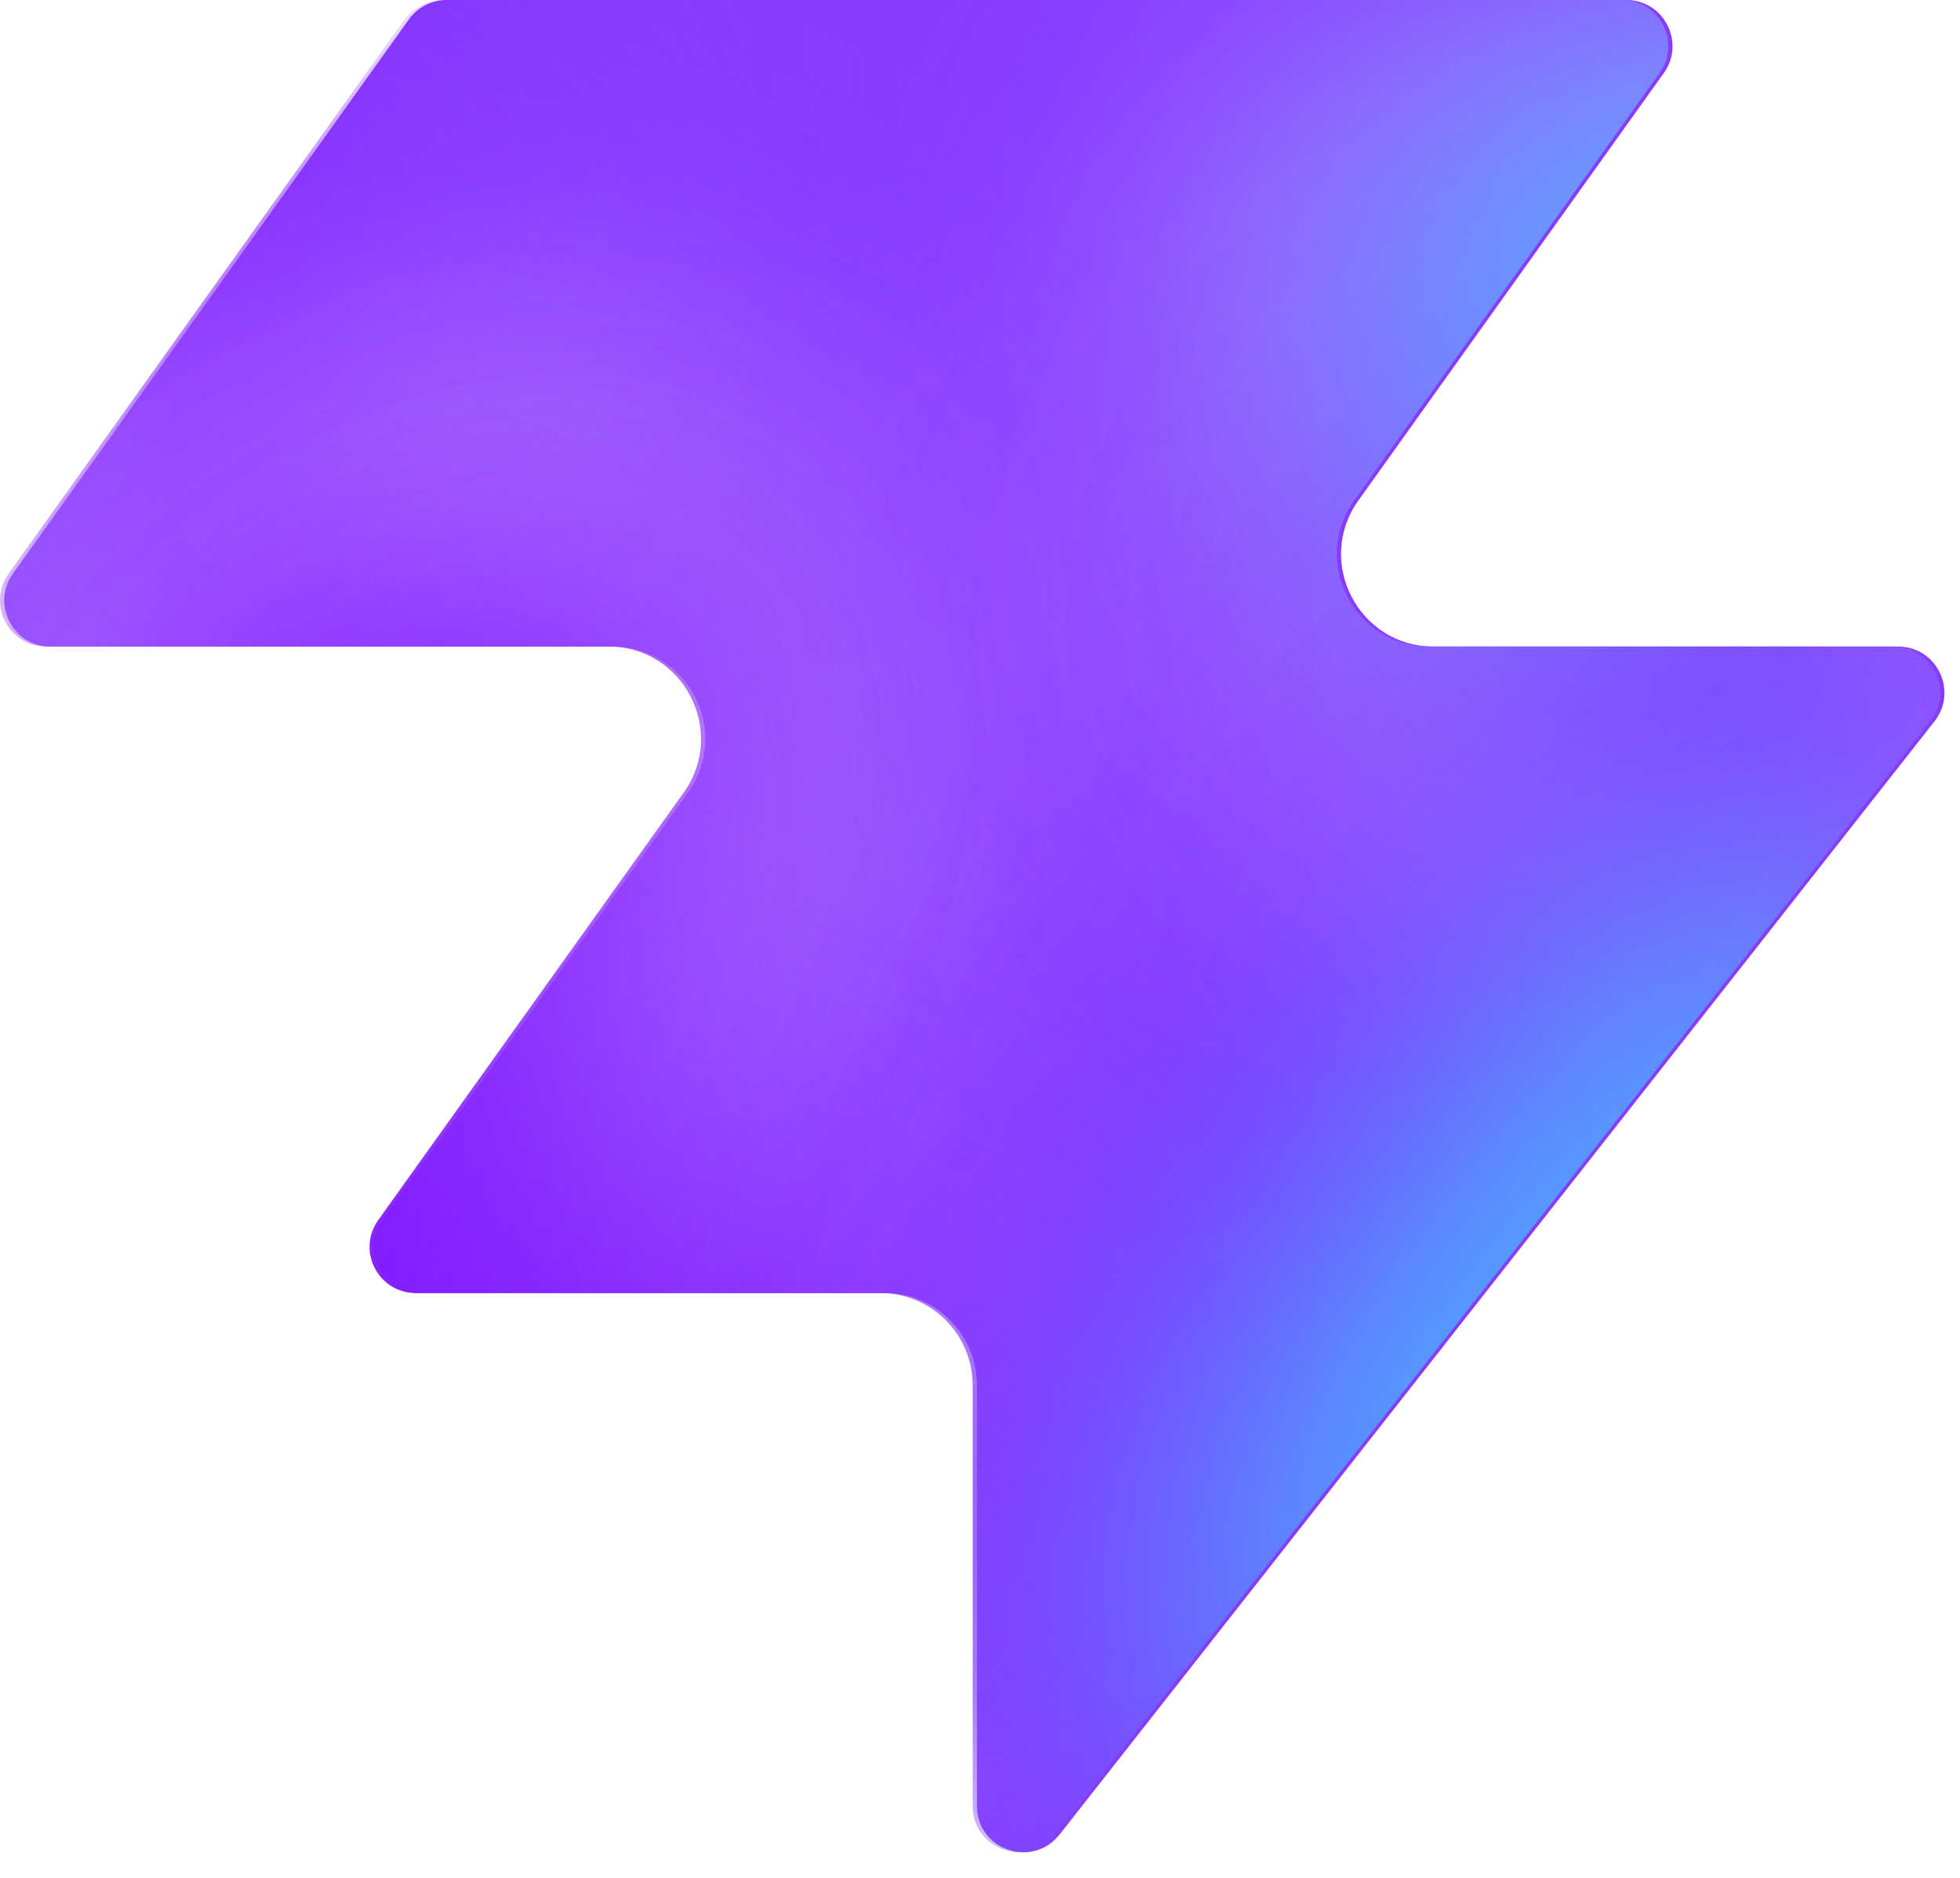
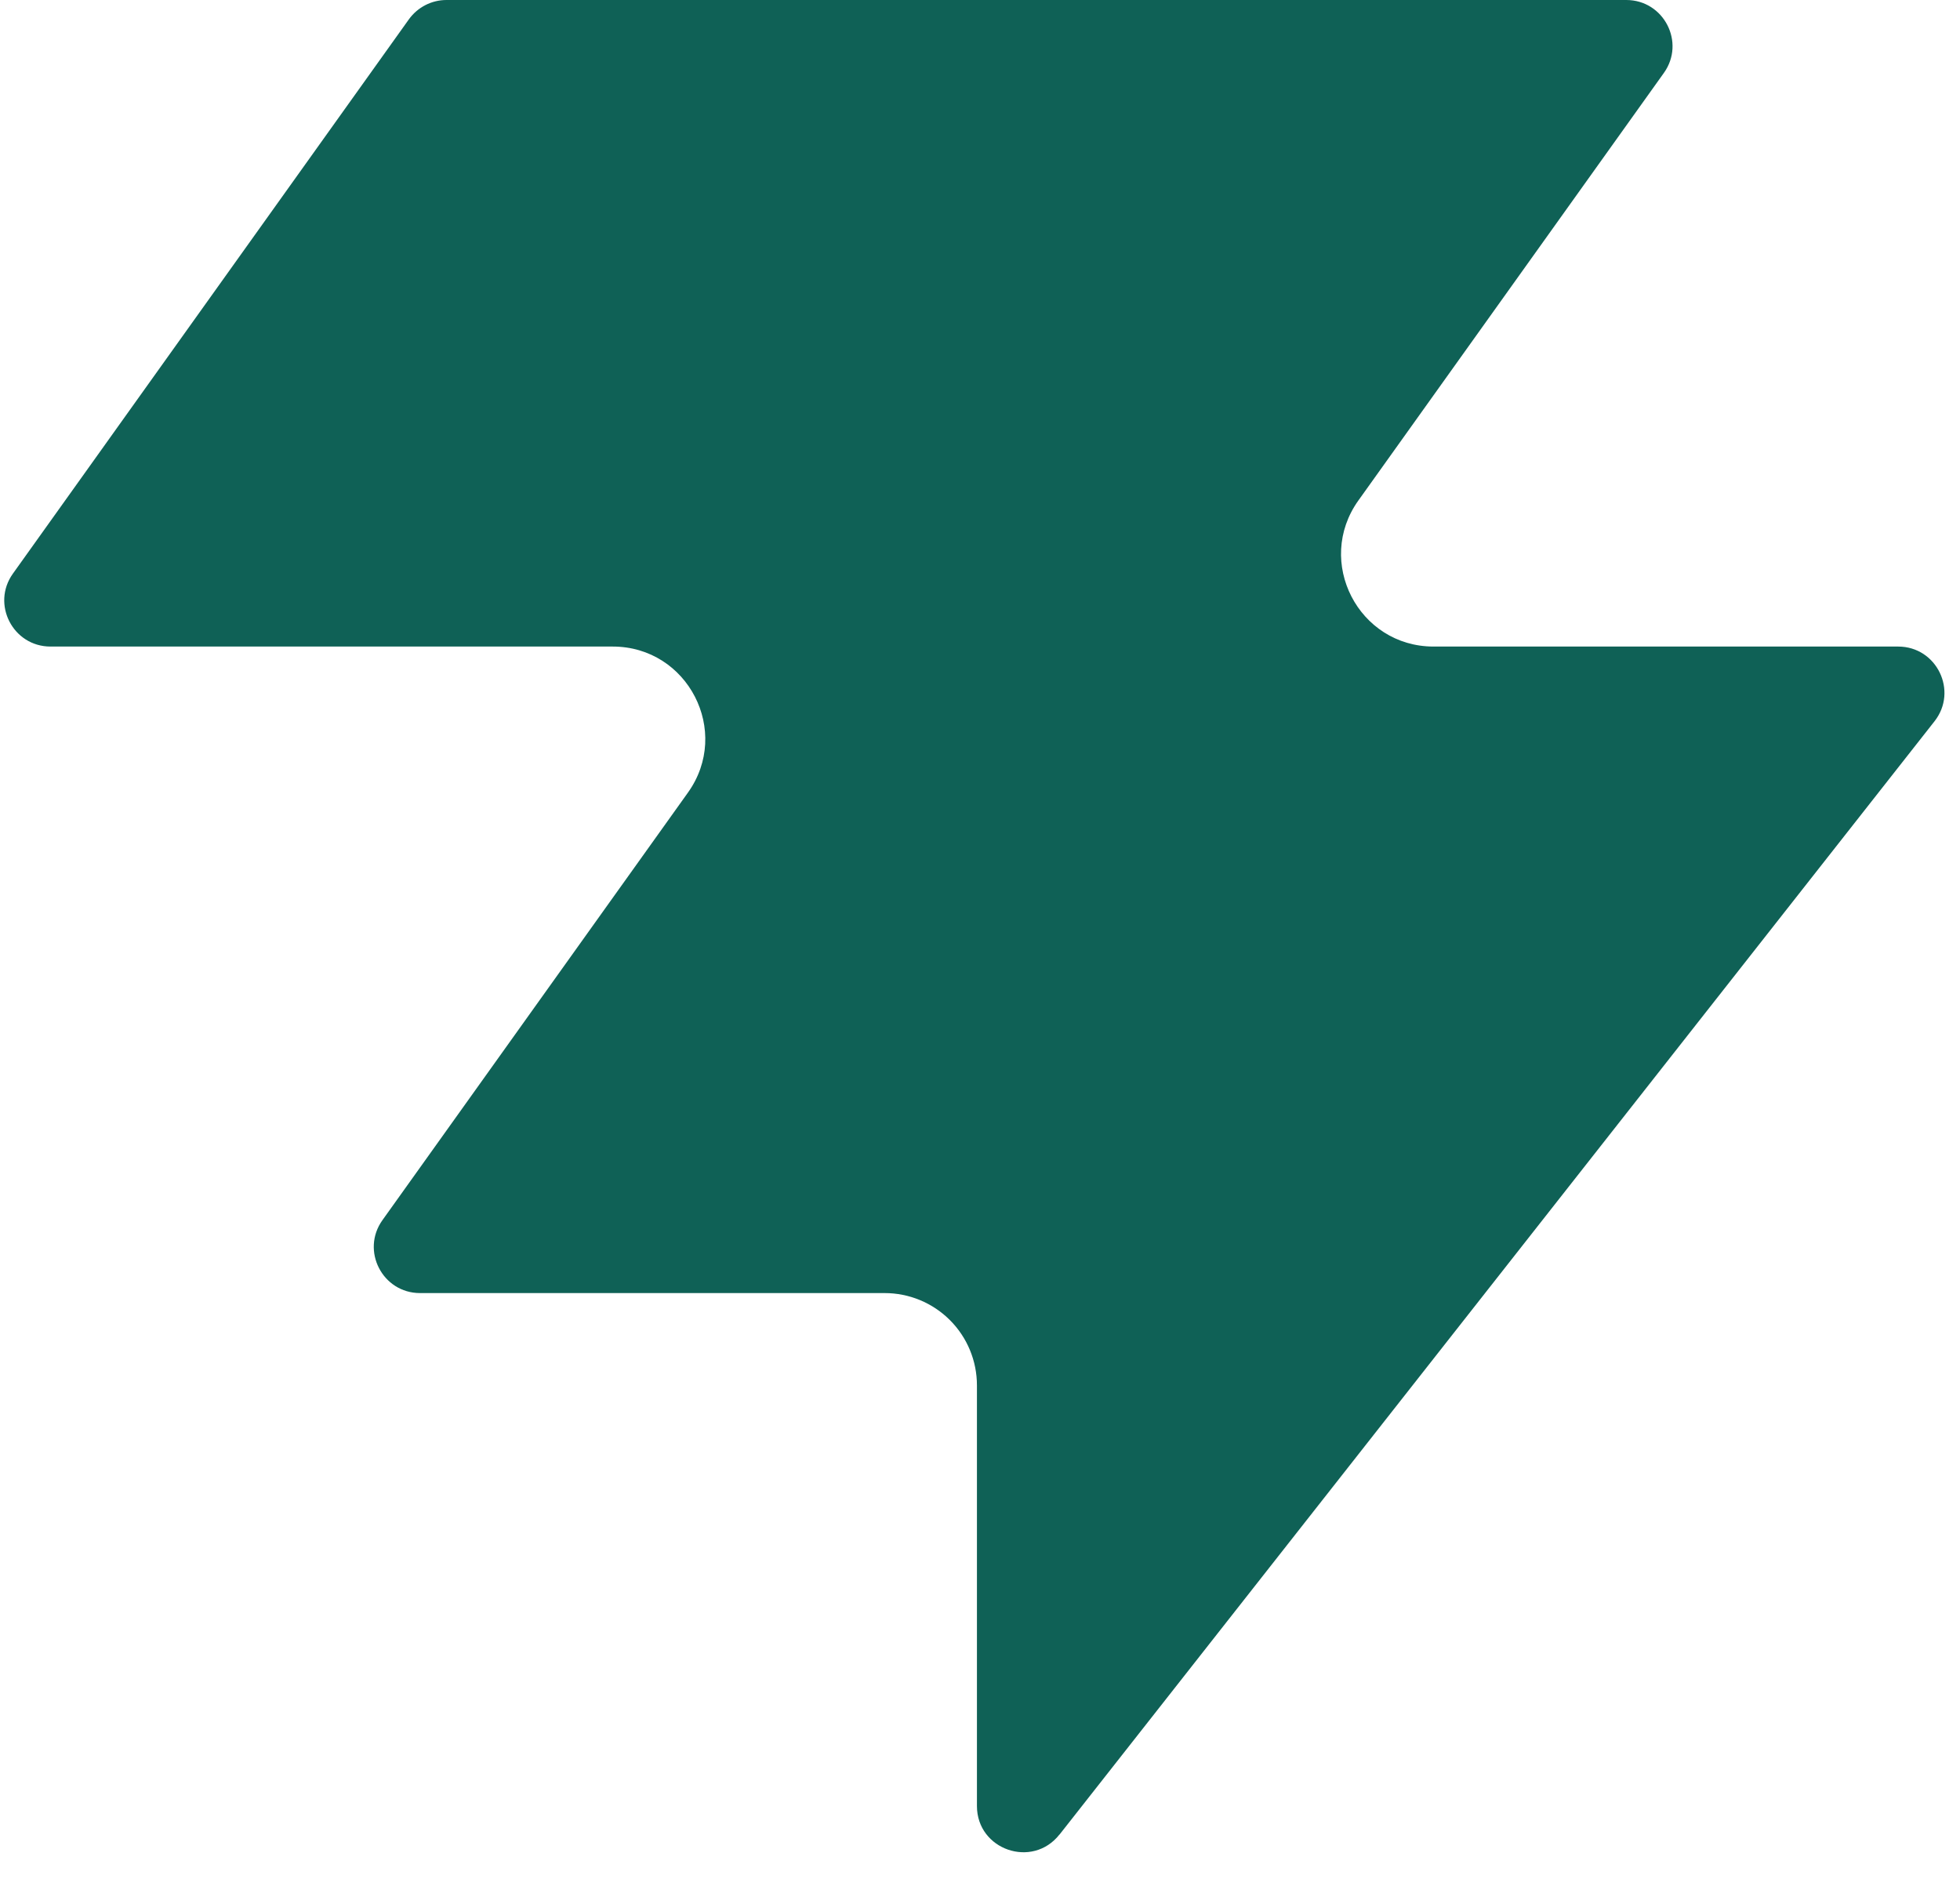
- <svg xmlns="http://www.w3.org/2000/svg" width="48" height="46" fill="none" viewBox="0 0 48 46">
-   <path fill="#863bff" d="M25.946 44.938c-.664.845-2.021.375-2.021-.698V33.937a2.26 2.26 0 0 0-2.262-2.262H10.287c-.92 0-1.456-1.04-.92-1.788l7.48-10.471c1.07-1.497 0-3.578-1.842-3.578H1.237c-.92 0-1.456-1.04-.92-1.788L10.013.474c.214-.297.556-.474.92-.474h28.894c.92 0 1.456 1.04.92 1.788l-7.48 10.471c-1.07 1.498 0 3.579 1.842 3.579h11.377c.943 0 1.473 1.088.89 1.83L25.947 44.94z" style="fill:#863bff;fill:color(display-p3 .525 .23 1);fill-opacity:1" />
-   <mask id="a" width="48" height="46" x="0" y="0" maskUnits="userSpaceOnUse" style="mask-type:alpha">
-     <path fill="#000" d="M25.842 44.938c-.664.844-2.021.375-2.021-.698V33.937a2.26 2.26 0 0 0-2.262-2.262H10.183c-.92 0-1.456-1.04-.92-1.788l7.48-10.471c1.07-1.498 0-3.579-1.842-3.579H1.133c-.92 0-1.456-1.04-.92-1.787L9.91.473c.214-.297.556-.474.92-.474h28.894c.92 0 1.456 1.04.92 1.788l-7.48 10.471c-1.07 1.498 0 3.578 1.842 3.578h11.377c.943 0 1.473 1.088.89 1.832L25.843 44.94z" style="fill:#000;fill-opacity:1" />
-   </mask>
-   <g mask="url(#a)">
-     <g filter="url(#b)">
-       <ellipse cx="5.508" cy="14.704" fill="#ede6ff" rx="5.508" ry="14.704" style="fill:#ede6ff;fill:color(display-p3 .927 .903 1);fill-opacity:1" transform="matrix(.00324 1 1 -.00324 -4.47 31.516)" />
-     </g>
-     <g filter="url(#c)">
-       <ellipse cx="10.399" cy="29.851" fill="#ede6ff" rx="10.399" ry="29.851" style="fill:#ede6ff;fill:color(display-p3 .927 .903 1);fill-opacity:1" transform="matrix(.00324 1 1 -.00324 -39.328 7.883)" />
-     </g>
-     <g filter="url(#d)">
-       <ellipse cx="5.508" cy="30.487" fill="#7e14ff" rx="5.508" ry="30.487" style="fill:#7e14ff;fill:color(display-p3 .492 .077 1);fill-opacity:1" transform="rotate(89.814 -25.913 -14.639)scale(1 -1)" />
-     </g>
-     <g filter="url(#e)">
-       <ellipse cx="5.508" cy="30.599" fill="#7e14ff" rx="5.508" ry="30.599" style="fill:#7e14ff;fill:color(display-p3 .492 .077 1);fill-opacity:1" transform="rotate(89.814 -32.644 -3.334)scale(1 -1)" />
-     </g>
-     <g filter="url(#f)">
-       <ellipse cx="5.508" cy="30.599" fill="#7e14ff" rx="5.508" ry="30.599" style="fill:#7e14ff;fill:color(display-p3 .492 .077 1);fill-opacity:1" transform="matrix(.00324 1 1 -.00324 -34.34 30.47)" />
-     </g>
-     <g filter="url(#g)">
-       <ellipse cx="14.072" cy="22.078" fill="#ede6ff" rx="14.072" ry="22.078" style="fill:#ede6ff;fill:color(display-p3 .927 .903 1);fill-opacity:1" transform="rotate(93.35 24.506 48.493)scale(-1 1)" />
-     </g>
-     <g filter="url(#h)">
-       <ellipse cx="3.47" cy="21.501" fill="#7e14ff" rx="3.47" ry="21.501" style="fill:#7e14ff;fill:color(display-p3 .492 .077 1);fill-opacity:1" transform="rotate(89.009 28.708 47.59)scale(-1 1)" />
-     </g>
-     <g filter="url(#i)">
-       <ellipse cx="3.47" cy="21.501" fill="#7e14ff" rx="3.47" ry="21.501" style="fill:#7e14ff;fill:color(display-p3 .492 .077 1);fill-opacity:1" transform="rotate(89.009 28.708 47.59)scale(-1 1)" />
-     </g>
-     <g filter="url(#j)">
-       <ellipse cx=".387" cy="8.972" fill="#7e14ff" rx="4.407" ry="29.108" style="fill:#7e14ff;fill:color(display-p3 .492 .077 1);fill-opacity:1" transform="rotate(39.51 .387 8.972)" />
-     </g>
-     <g filter="url(#k)">
-       <ellipse cx="47.523" cy="-6.092" fill="#7e14ff" rx="4.407" ry="29.108" style="fill:#7e14ff;fill:color(display-p3 .492 .077 1);fill-opacity:1" transform="rotate(37.892 47.523 -6.092)" />
-     </g>
-     <g filter="url(#l)">
-       <ellipse cx="41.412" cy="6.333" fill="#47bfff" rx="5.971" ry="9.665" style="fill:#47bfff;fill:color(display-p3 .28 .748 1);fill-opacity:1" transform="rotate(37.892 41.412 6.333)" />
-     </g>
-     <g filter="url(#m)">
-       <ellipse cx="-1.879" cy="38.332" fill="#7e14ff" rx="4.407" ry="29.108" style="fill:#7e14ff;fill:color(display-p3 .492 .077 1);fill-opacity:1" transform="rotate(37.892 -1.88 38.332)" />
-     </g>
-     <g filter="url(#n)">
-       <ellipse cx="-1.879" cy="38.332" fill="#7e14ff" rx="4.407" ry="29.108" style="fill:#7e14ff;fill:color(display-p3 .492 .077 1);fill-opacity:1" transform="rotate(37.892 -1.88 38.332)" />
-     </g>
-     <g filter="url(#o)">
-       <ellipse cx="35.651" cy="29.907" fill="#7e14ff" rx="4.407" ry="29.108" style="fill:#7e14ff;fill:color(display-p3 .492 .077 1);fill-opacity:1" transform="rotate(37.892 35.651 29.907)" />
-     </g>
-     <g filter="url(#p)">
-       <ellipse cx="38.418" cy="32.4" fill="#47bfff" rx="5.971" ry="15.297" style="fill:#47bfff;fill:color(display-p3 .28 .748 1);fill-opacity:1" transform="rotate(37.892 38.418 32.4)" />
-     </g>
-   </g>
-   <defs>
-     <filter id="b" width="60.045" height="41.654" x="-19.77" y="16.149" color-interpolation-filters="sRGB" filterUnits="userSpaceOnUse">
-       <feFlood flood-opacity="0" result="BackgroundImageFix" />
-       <feBlend in="SourceGraphic" in2="BackgroundImageFix" result="shape" />
-       <feGaussianBlur result="effect1_foregroundBlur_2002_17158" stdDeviation="7.659" />
-     </filter>
-     <filter id="c" width="90.34" height="51.437" x="-54.613" y="-7.533" color-interpolation-filters="sRGB" filterUnits="userSpaceOnUse">
-       <feFlood flood-opacity="0" result="BackgroundImageFix" />
-       <feBlend in="SourceGraphic" in2="BackgroundImageFix" result="shape" />
-       <feGaussianBlur result="effect1_foregroundBlur_2002_17158" stdDeviation="7.659" />
-     </filter>
-     <filter id="d" width="79.355" height="29.4" x="-49.64" y="2.03" color-interpolation-filters="sRGB" filterUnits="userSpaceOnUse">
-       <feFlood flood-opacity="0" result="BackgroundImageFix" />
-       <feBlend in="SourceGraphic" in2="BackgroundImageFix" result="shape" />
-       <feGaussianBlur result="effect1_foregroundBlur_2002_17158" stdDeviation="4.596" />
-     </filter>
-     <filter id="e" width="79.579" height="29.4" x="-45.045" y="20.029" color-interpolation-filters="sRGB" filterUnits="userSpaceOnUse">
-       <feFlood flood-opacity="0" result="BackgroundImageFix" />
-       <feBlend in="SourceGraphic" in2="BackgroundImageFix" result="shape" />
-       <feGaussianBlur result="effect1_foregroundBlur_2002_17158" stdDeviation="4.596" />
-     </filter>
-     <filter id="f" width="79.579" height="29.4" x="-43.513" y="21.178" color-interpolation-filters="sRGB" filterUnits="userSpaceOnUse">
-       <feFlood flood-opacity="0" result="BackgroundImageFix" />
-       <feBlend in="SourceGraphic" in2="BackgroundImageFix" result="shape" />
-       <feGaussianBlur result="effect1_foregroundBlur_2002_17158" stdDeviation="4.596" />
-     </filter>
-     <filter id="g" width="74.749" height="58.852" x="15.756" y="-17.901" color-interpolation-filters="sRGB" filterUnits="userSpaceOnUse">
-       <feFlood flood-opacity="0" result="BackgroundImageFix" />
-       <feBlend in="SourceGraphic" in2="BackgroundImageFix" result="shape" />
-       <feGaussianBlur result="effect1_foregroundBlur_2002_17158" stdDeviation="7.659" />
-     </filter>
-     <filter id="h" width="61.377" height="25.362" x="23.548" y="2.284" color-interpolation-filters="sRGB" filterUnits="userSpaceOnUse">
-       <feFlood flood-opacity="0" result="BackgroundImageFix" />
-       <feBlend in="SourceGraphic" in2="BackgroundImageFix" result="shape" />
-       <feGaussianBlur result="effect1_foregroundBlur_2002_17158" stdDeviation="4.596" />
-     </filter>
-     <filter id="i" width="61.377" height="25.362" x="23.548" y="2.284" color-interpolation-filters="sRGB" filterUnits="userSpaceOnUse">
-       <feFlood flood-opacity="0" result="BackgroundImageFix" />
-       <feBlend in="SourceGraphic" in2="BackgroundImageFix" result="shape" />
-       <feGaussianBlur result="effect1_foregroundBlur_2002_17158" stdDeviation="4.596" />
-     </filter>
-     <filter id="j" width="56.045" height="63.649" x="-27.636" y="-22.853" color-interpolation-filters="sRGB" filterUnits="userSpaceOnUse">
-       <feFlood flood-opacity="0" result="BackgroundImageFix" />
-       <feBlend in="SourceGraphic" in2="BackgroundImageFix" result="shape" />
-       <feGaussianBlur result="effect1_foregroundBlur_2002_17158" stdDeviation="4.596" />
-     </filter>
-     <filter id="k" width="54.814" height="64.646" x="20.116" y="-38.415" color-interpolation-filters="sRGB" filterUnits="userSpaceOnUse">
-       <feFlood flood-opacity="0" result="BackgroundImageFix" />
-       <feBlend in="SourceGraphic" in2="BackgroundImageFix" result="shape" />
-       <feGaussianBlur result="effect1_foregroundBlur_2002_17158" stdDeviation="4.596" />
-     </filter>
-     <filter id="l" width="33.541" height="35.313" x="24.641" y="-11.323" color-interpolation-filters="sRGB" filterUnits="userSpaceOnUse">
-       <feFlood flood-opacity="0" result="BackgroundImageFix" />
-       <feBlend in="SourceGraphic" in2="BackgroundImageFix" result="shape" />
-       <feGaussianBlur result="effect1_foregroundBlur_2002_17158" stdDeviation="4.596" />
-     </filter>
-     <filter id="m" width="54.814" height="64.646" x="-29.286" y="6.009" color-interpolation-filters="sRGB" filterUnits="userSpaceOnUse">
-       <feFlood flood-opacity="0" result="BackgroundImageFix" />
-       <feBlend in="SourceGraphic" in2="BackgroundImageFix" result="shape" />
-       <feGaussianBlur result="effect1_foregroundBlur_2002_17158" stdDeviation="4.596" />
-     </filter>
-     <filter id="n" width="54.814" height="64.646" x="-29.286" y="6.009" color-interpolation-filters="sRGB" filterUnits="userSpaceOnUse">
-       <feFlood flood-opacity="0" result="BackgroundImageFix" />
-       <feBlend in="SourceGraphic" in2="BackgroundImageFix" result="shape" />
-       <feGaussianBlur result="effect1_foregroundBlur_2002_17158" stdDeviation="4.596" />
-     </filter>
-     <filter id="o" width="54.814" height="64.646" x="8.244" y="-2.416" color-interpolation-filters="sRGB" filterUnits="userSpaceOnUse">
-       <feFlood flood-opacity="0" result="BackgroundImageFix" />
-       <feBlend in="SourceGraphic" in2="BackgroundImageFix" result="shape" />
-       <feGaussianBlur result="effect1_foregroundBlur_2002_17158" stdDeviation="4.596" />
-     </filter>
-     <filter id="p" width="39.409" height="43.623" x="18.713" y="10.588" color-interpolation-filters="sRGB" filterUnits="userSpaceOnUse">
-       <feFlood flood-opacity="0" result="BackgroundImageFix" />
-       <feBlend in="SourceGraphic" in2="BackgroundImageFix" result="shape" />
-       <feGaussianBlur result="effect1_foregroundBlur_2002_17158" stdDeviation="4.596" />
-     </filter>
-   </defs>
+ <svg xmlns="http://www.w3.org/2000/svg" width="48" height="46" viewBox="0 0 48 46">
+   <style>
+     path { fill: #0f6156; }
+     @media (prefers-color-scheme: dark) {
+       path { fill: #3fb8a2; }
+     }
+   </style>
+   <path d="M25.946 44.938c-.664.845-2.021.375-2.021-.698V33.937a2.26 2.26 0 0 0-2.262-2.262H10.287c-.92 0-1.456-1.04-.92-1.788l7.48-10.471c1.07-1.497 0-3.578-1.842-3.578H1.237c-.92 0-1.456-1.04-.92-1.788L10.013.474c.214-.297.556-.474.92-.474h28.894c.92 0 1.456 1.04.92 1.788l-7.48 10.471c-1.07 1.498 0 3.579 1.842 3.579h11.377c.943 0 1.473 1.088.89 1.83L25.947 44.94z" />
</svg>
